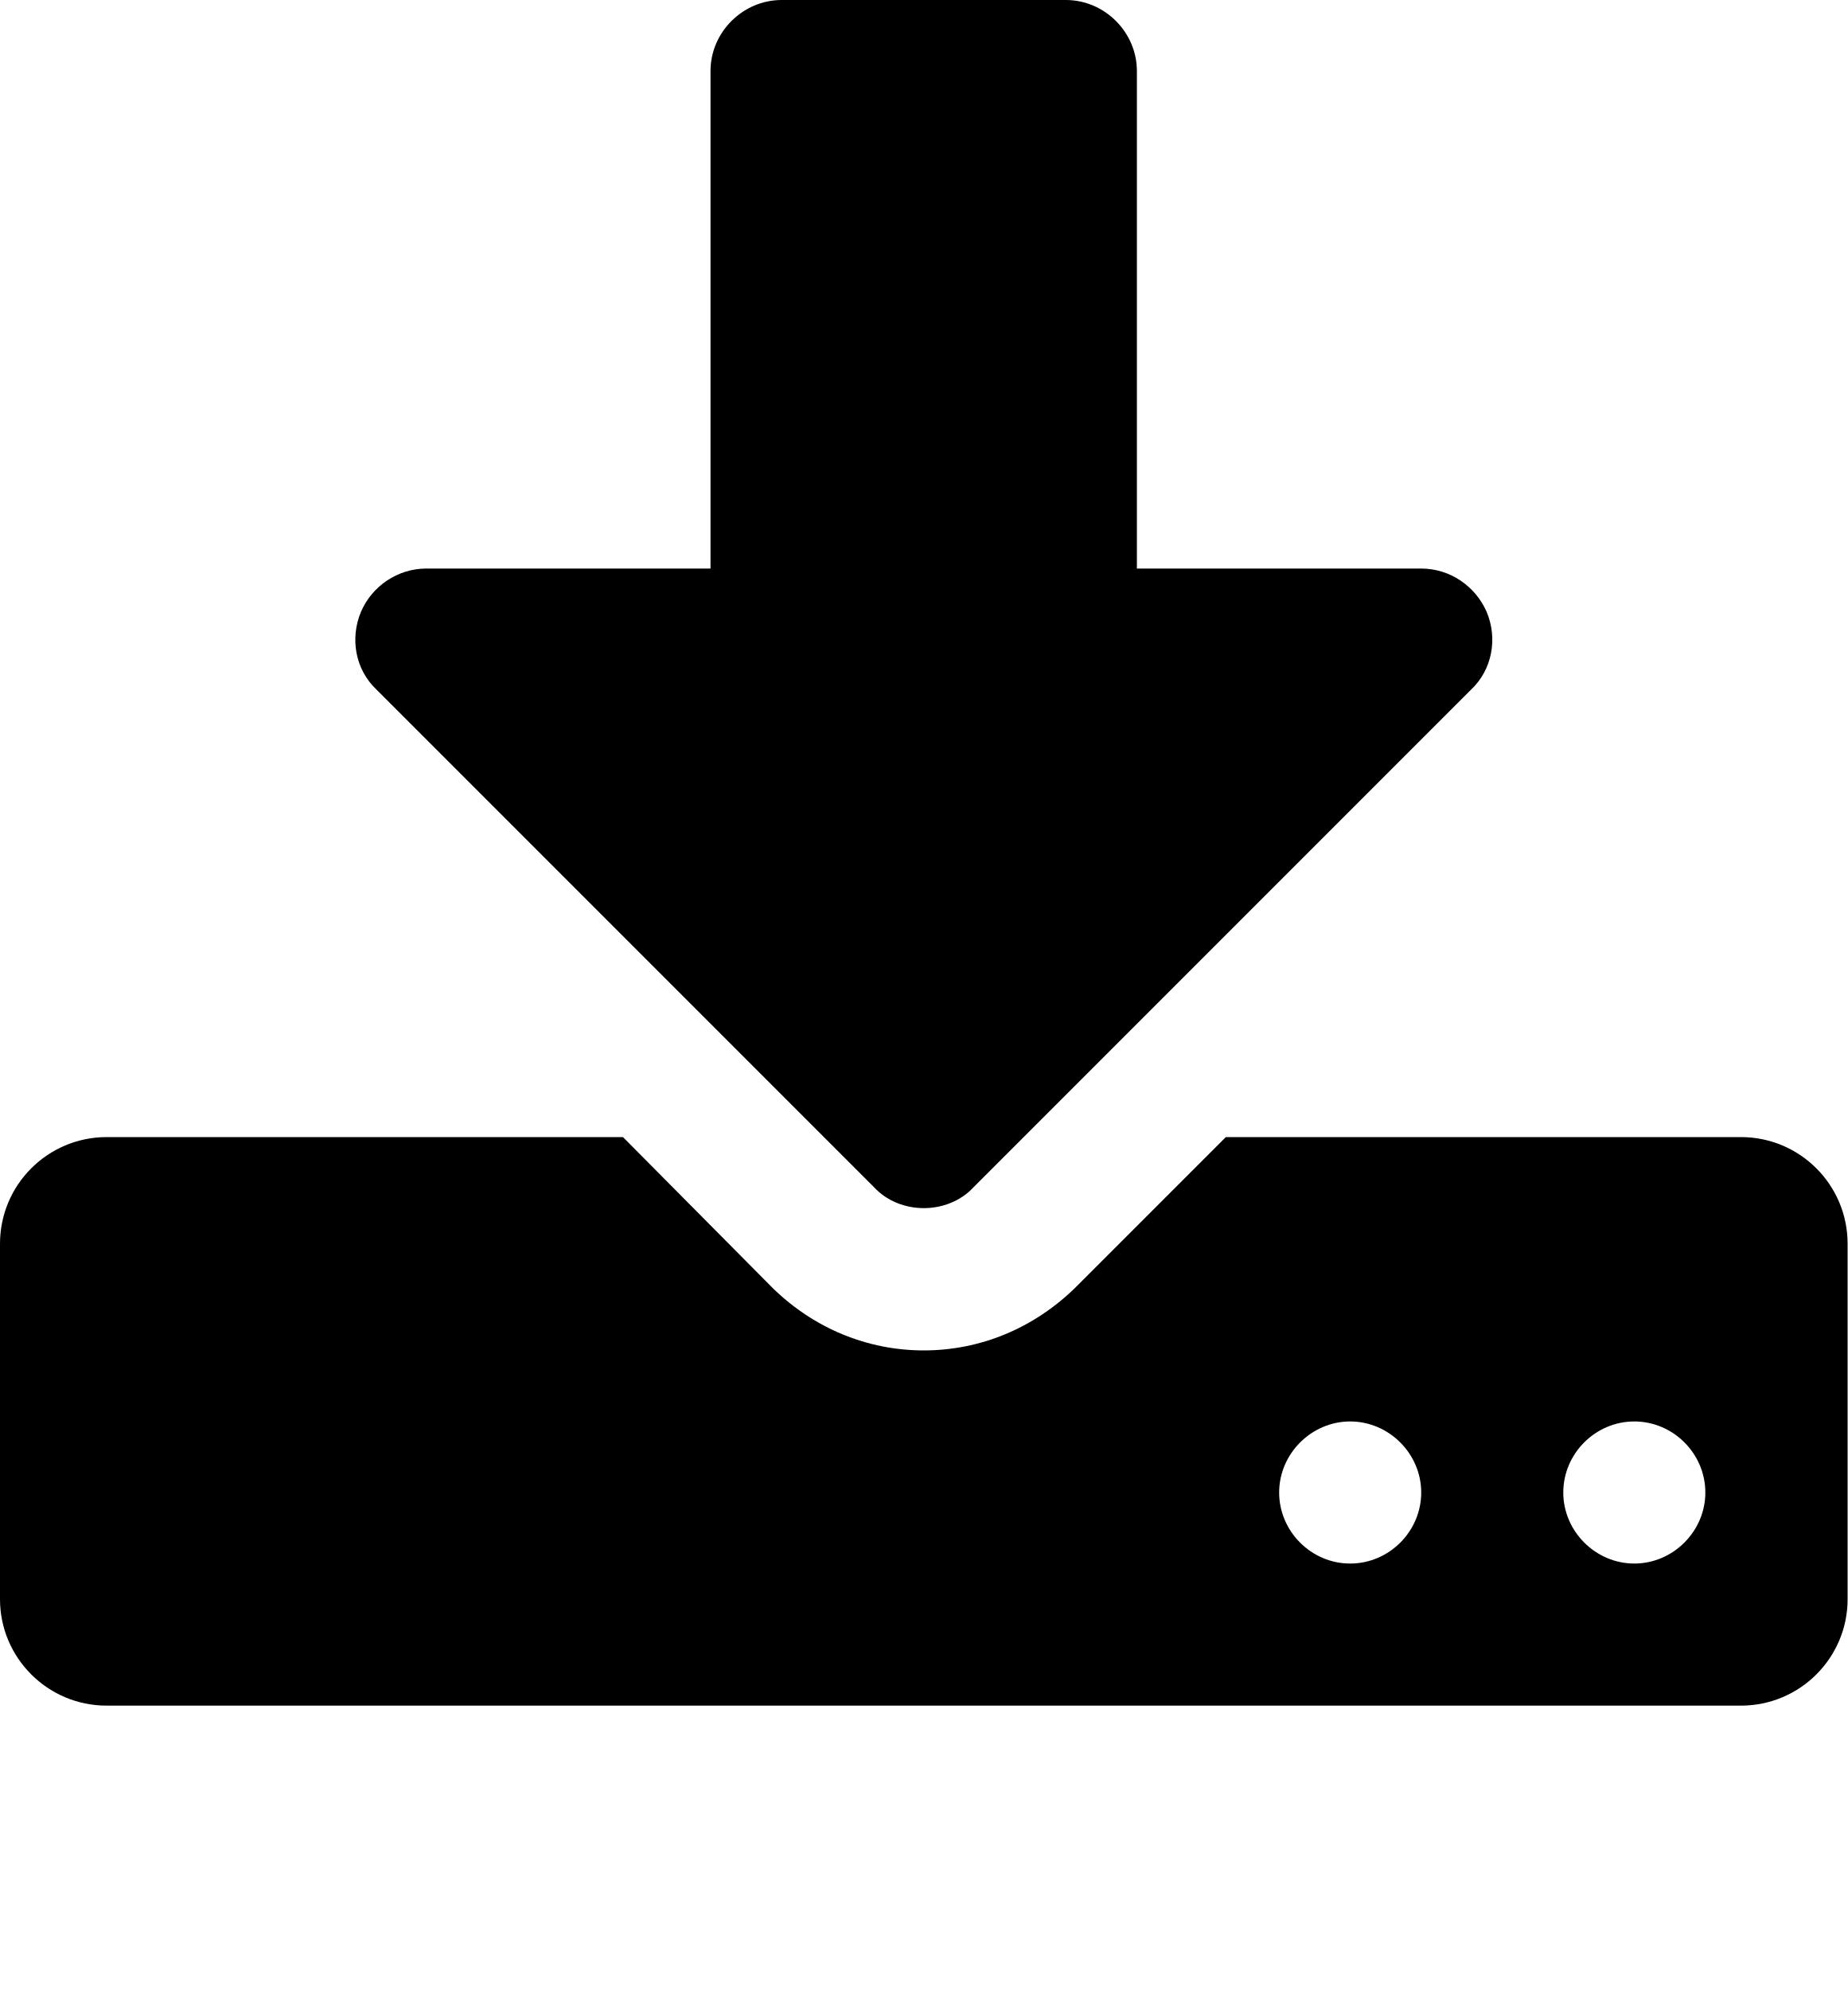
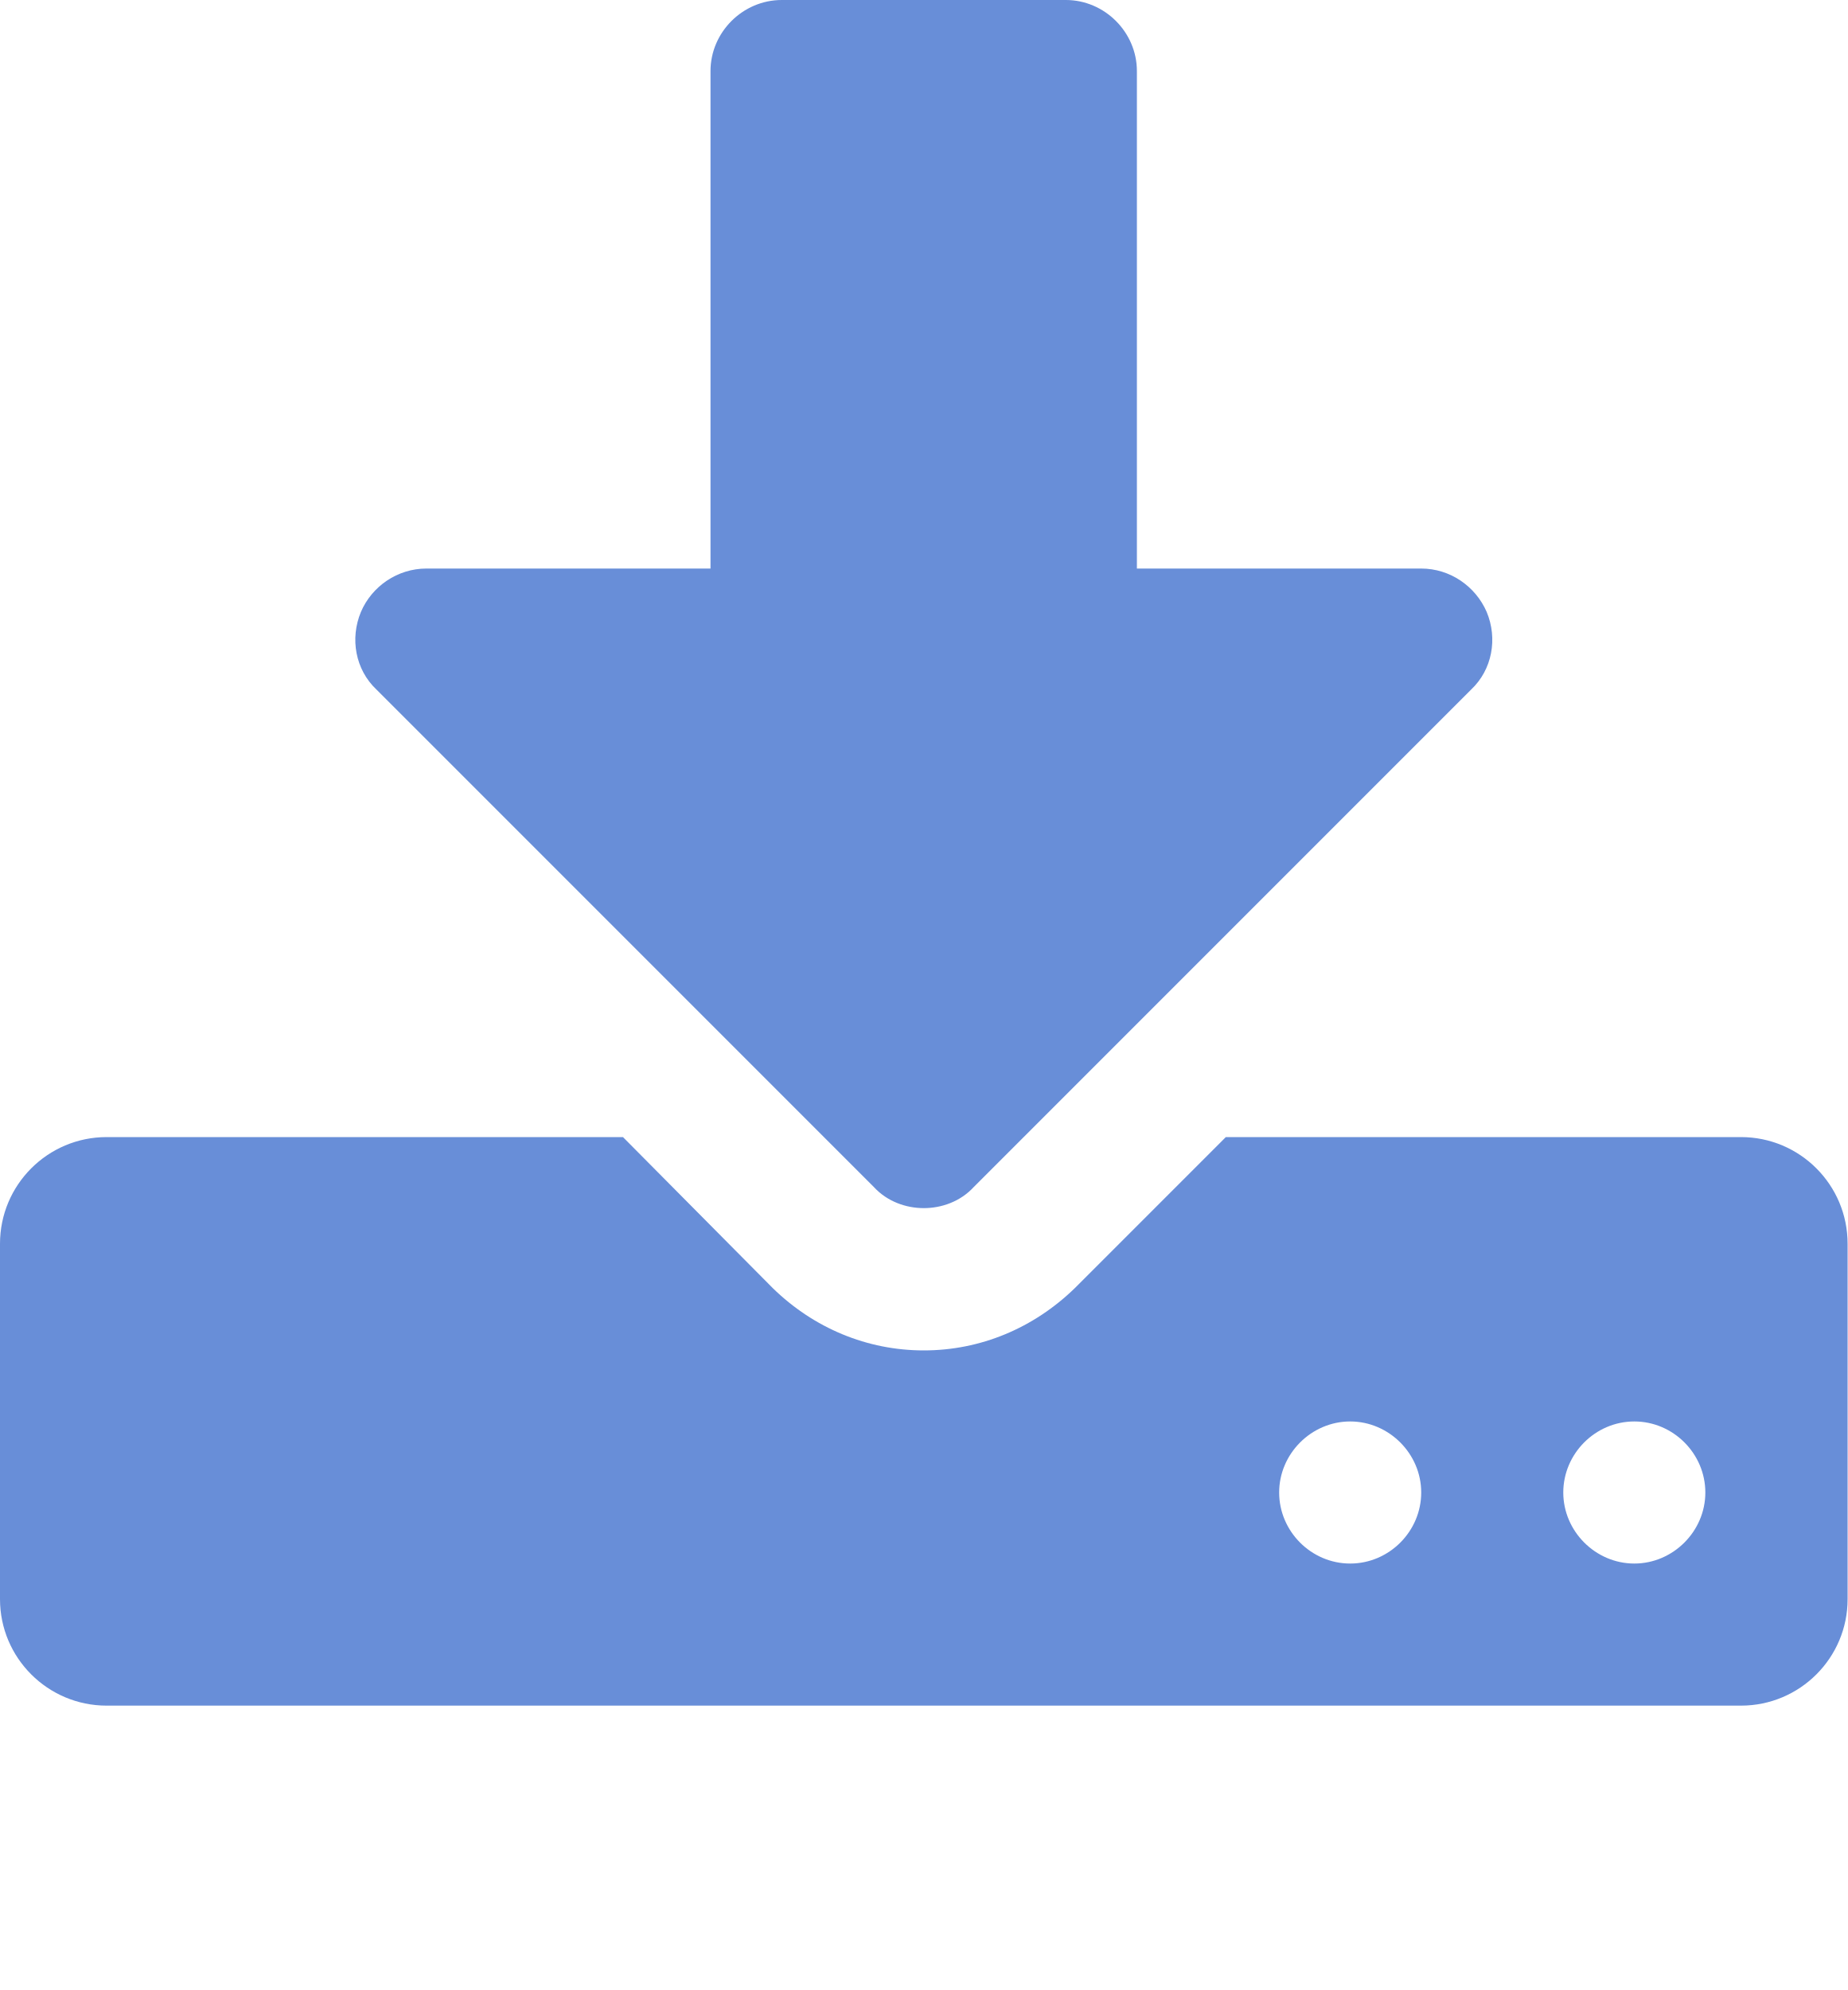
- <svg xmlns="http://www.w3.org/2000/svg" height="1000" width="928.6">
-   <path d="m714.3 750c0-19.5-16.2-35.7-35.7-35.7s-35.7 16.2-35.7 35.7 16.1 35.7 35.7 35.7 35.7-16.2 35.7-35.7z m142.8 0c0-19.5-16.1-35.7-35.7-35.7s-35.7 16.2-35.7 35.7 16.2 35.7 35.7 35.7 35.7-16.2 35.7-35.7z m71.5-125v178.6c0 29.5-24 53.5-53.6 53.5h-821.4c-29.6 0-53.6-24-53.6-53.5v-178.6c0-29.6 24-53.6 53.6-53.6h259.5l75.3 75.9c20.6 20.1 47.4 31.3 75.9 31.3s55.2-11.2 75.9-31.3l75.9-75.9h258.9c29.6 0 53.6 24 53.6 53.6z m-181.4-317.5c5.6 13.4 2.8 29-7.8 39l-250 250c-6.7 7.3-16.2 10.6-25.1 10.6s-18.4-3.3-25.1-10.6l-250-250c-10.6-10-13.4-25.6-7.8-39 5.5-12.9 18.4-21.8 32.9-21.8h142.8v-250c0-19.5 16.2-35.7 35.8-35.7h142.8c19.5 0 35.7 16.2 35.7 35.7v250h142.9c14.5 0 27.3 8.9 32.9 21.8z" />
+ <svg xmlns="http://www.w3.org/2000/svg" version="1.1" id="Calque_1" x="0px" y="0px" viewBox="0 0 928.6 1000" style="enable-background:new 0 0 928.6 1000;" xml:space="preserve">
+   <style type="text/css">
+ 	.st0{fill:#688ED8;}
+ </style>
+   <path class="st0" d="M714.3,750c0-19.5-16.2-35.7-35.7-35.7s-35.7,16.2-35.7,35.7s16.1,35.7,35.7,35.7S714.3,769.5,714.3,750z   M857.1,750c0-19.5-16.1-35.7-35.7-35.7s-35.7,16.2-35.7,35.7s16.2,35.7,35.7,35.7S857.1,769.5,857.1,750z M928.6,625v178.6  c0,29.5-24,53.5-53.6,53.5H53.6C24,857.1,0,833.1,0,803.6V625c0-29.6,24-53.6,53.6-53.6h259.5l75.3,75.9  c20.6,20.1,47.4,31.3,75.9,31.3s55.2-11.2,75.9-31.3l75.9-75.9H875C904.6,571.4,928.6,595.4,928.6,625z M747.2,307.5  c5.6,13.4,2.8,29-7.8,39l-250,250c-6.7,7.3-16.2,10.6-25.1,10.6s-18.4-3.3-25.1-10.6l-250-250c-10.6-10-13.4-25.6-7.8-39  c5.5-12.9,18.4-21.8,32.9-21.8h142.8v-250c0-19.5,16.2-35.7,35.8-35.7h142.8c19.5,0,35.7,16.2,35.7,35.7v250h142.9  C728.8,285.7,741.6,294.6,747.2,307.5z" />
</svg>
